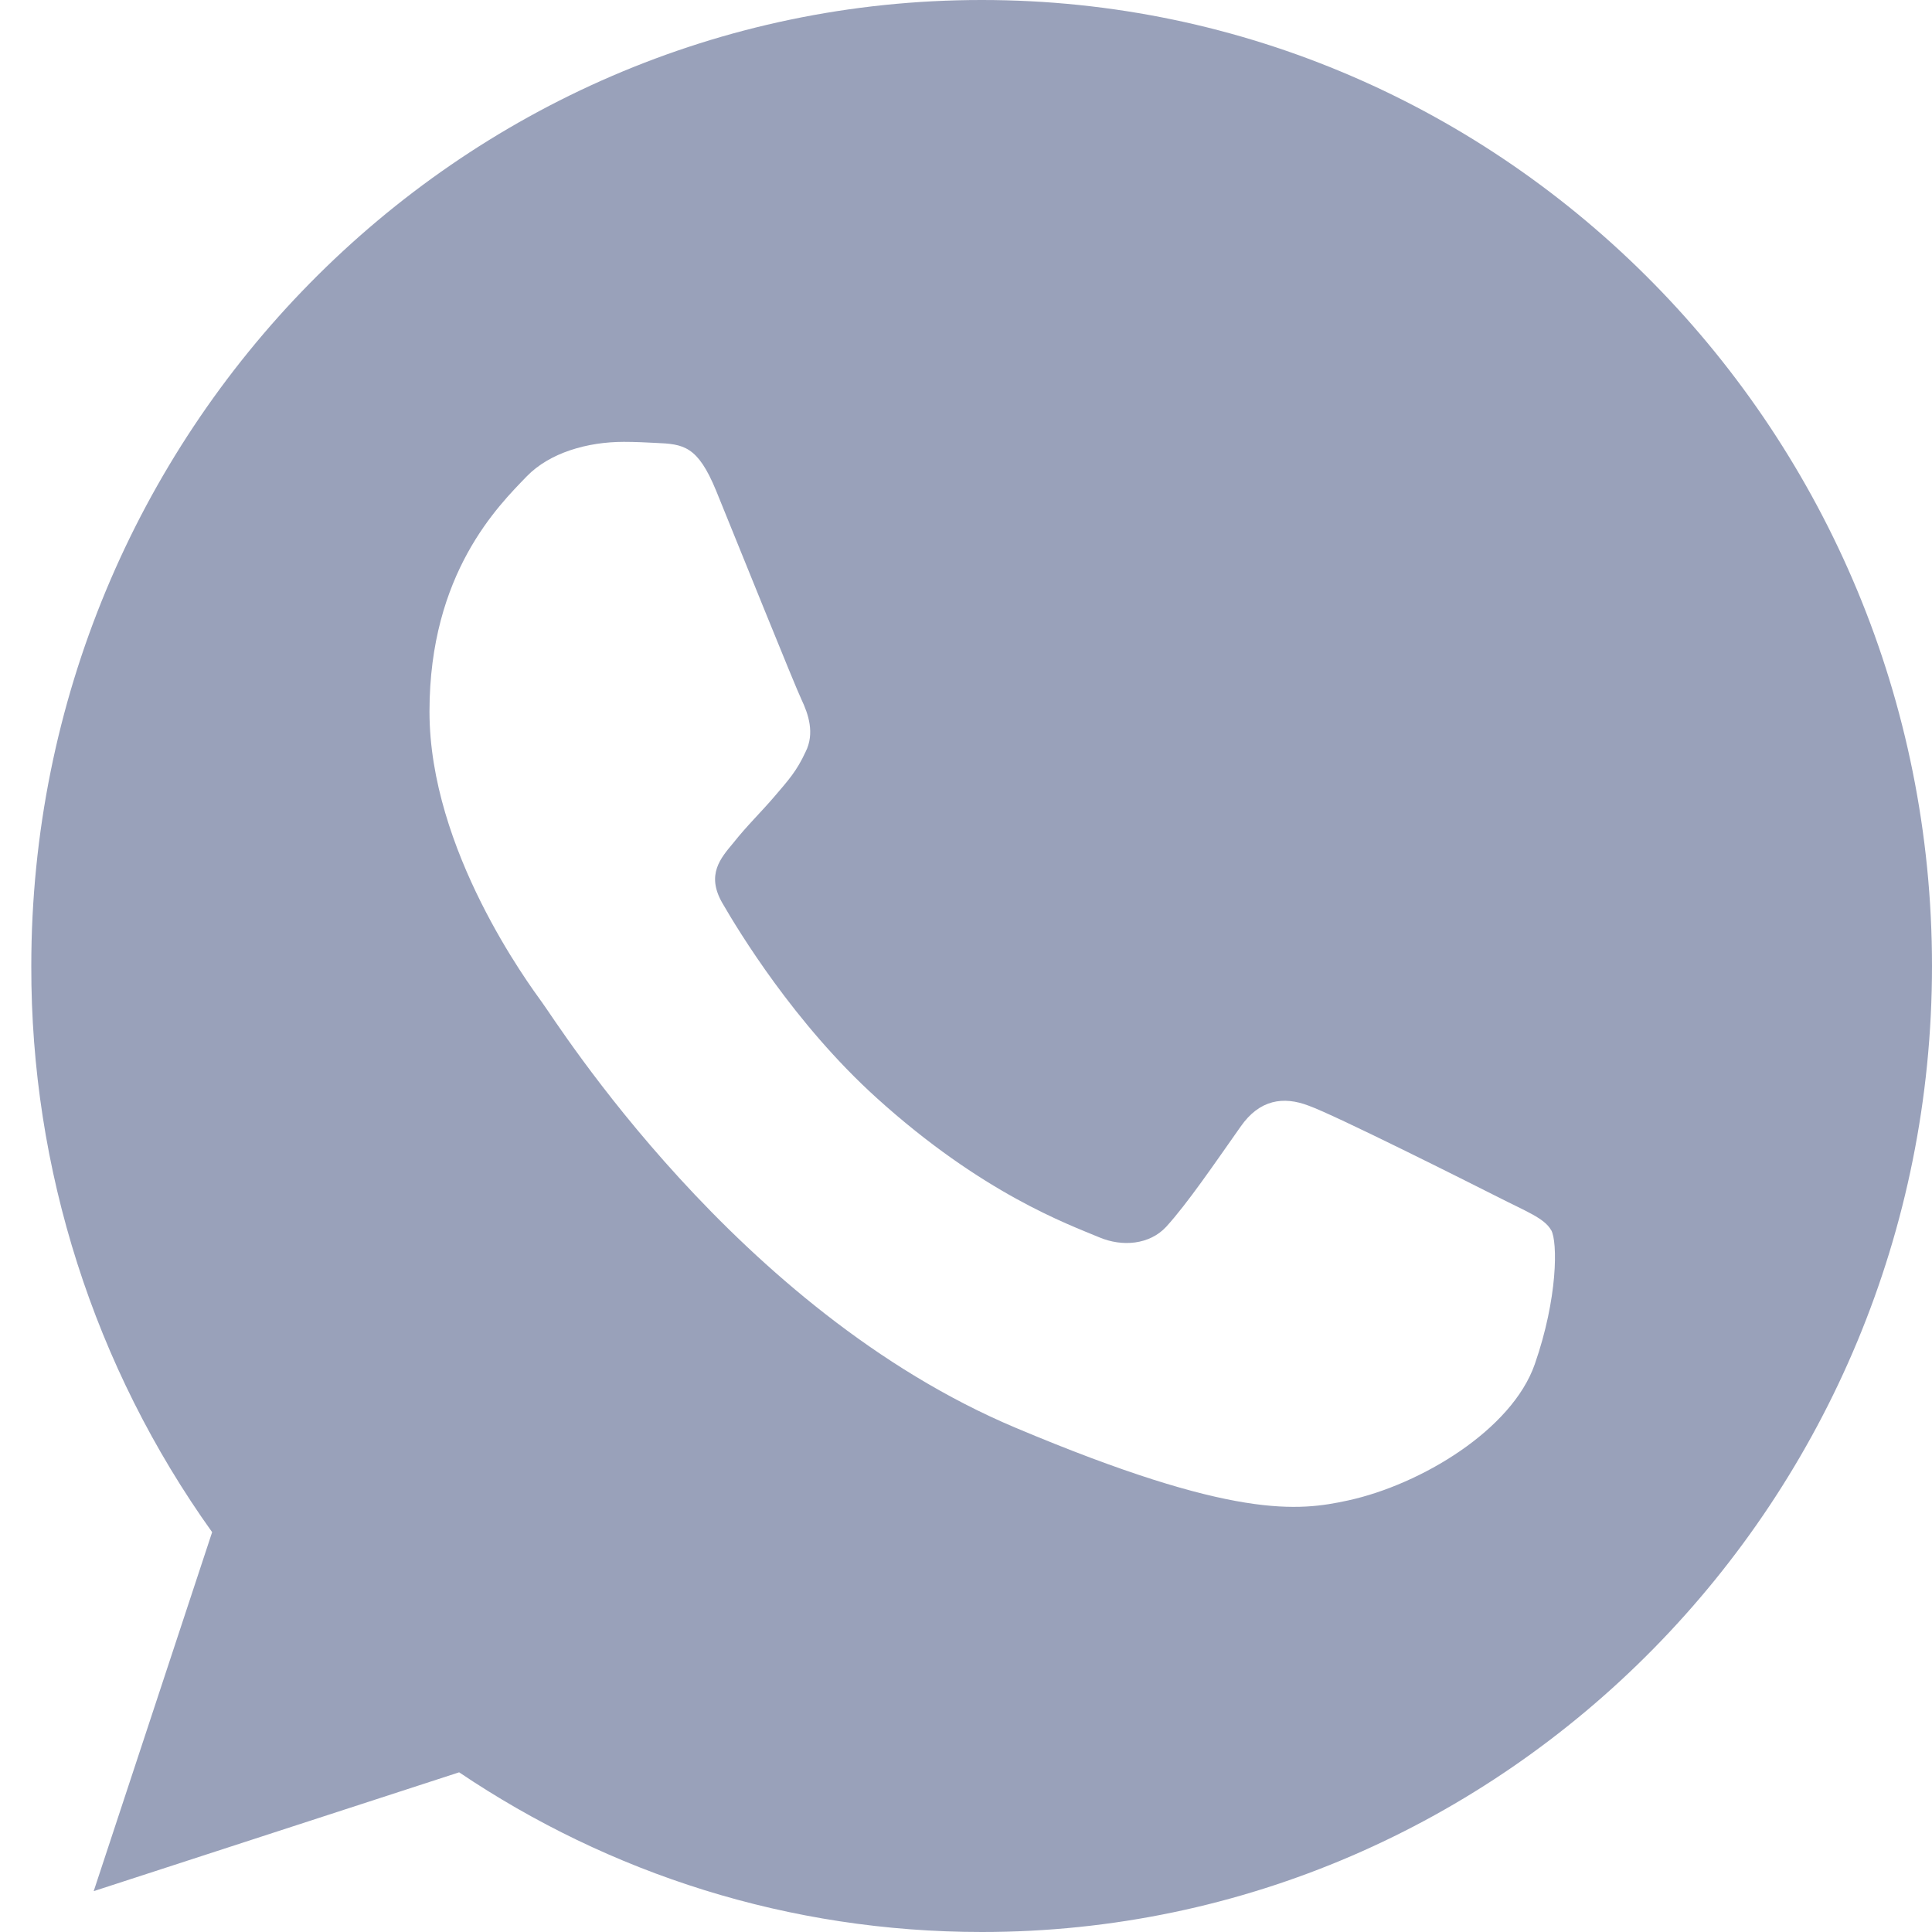
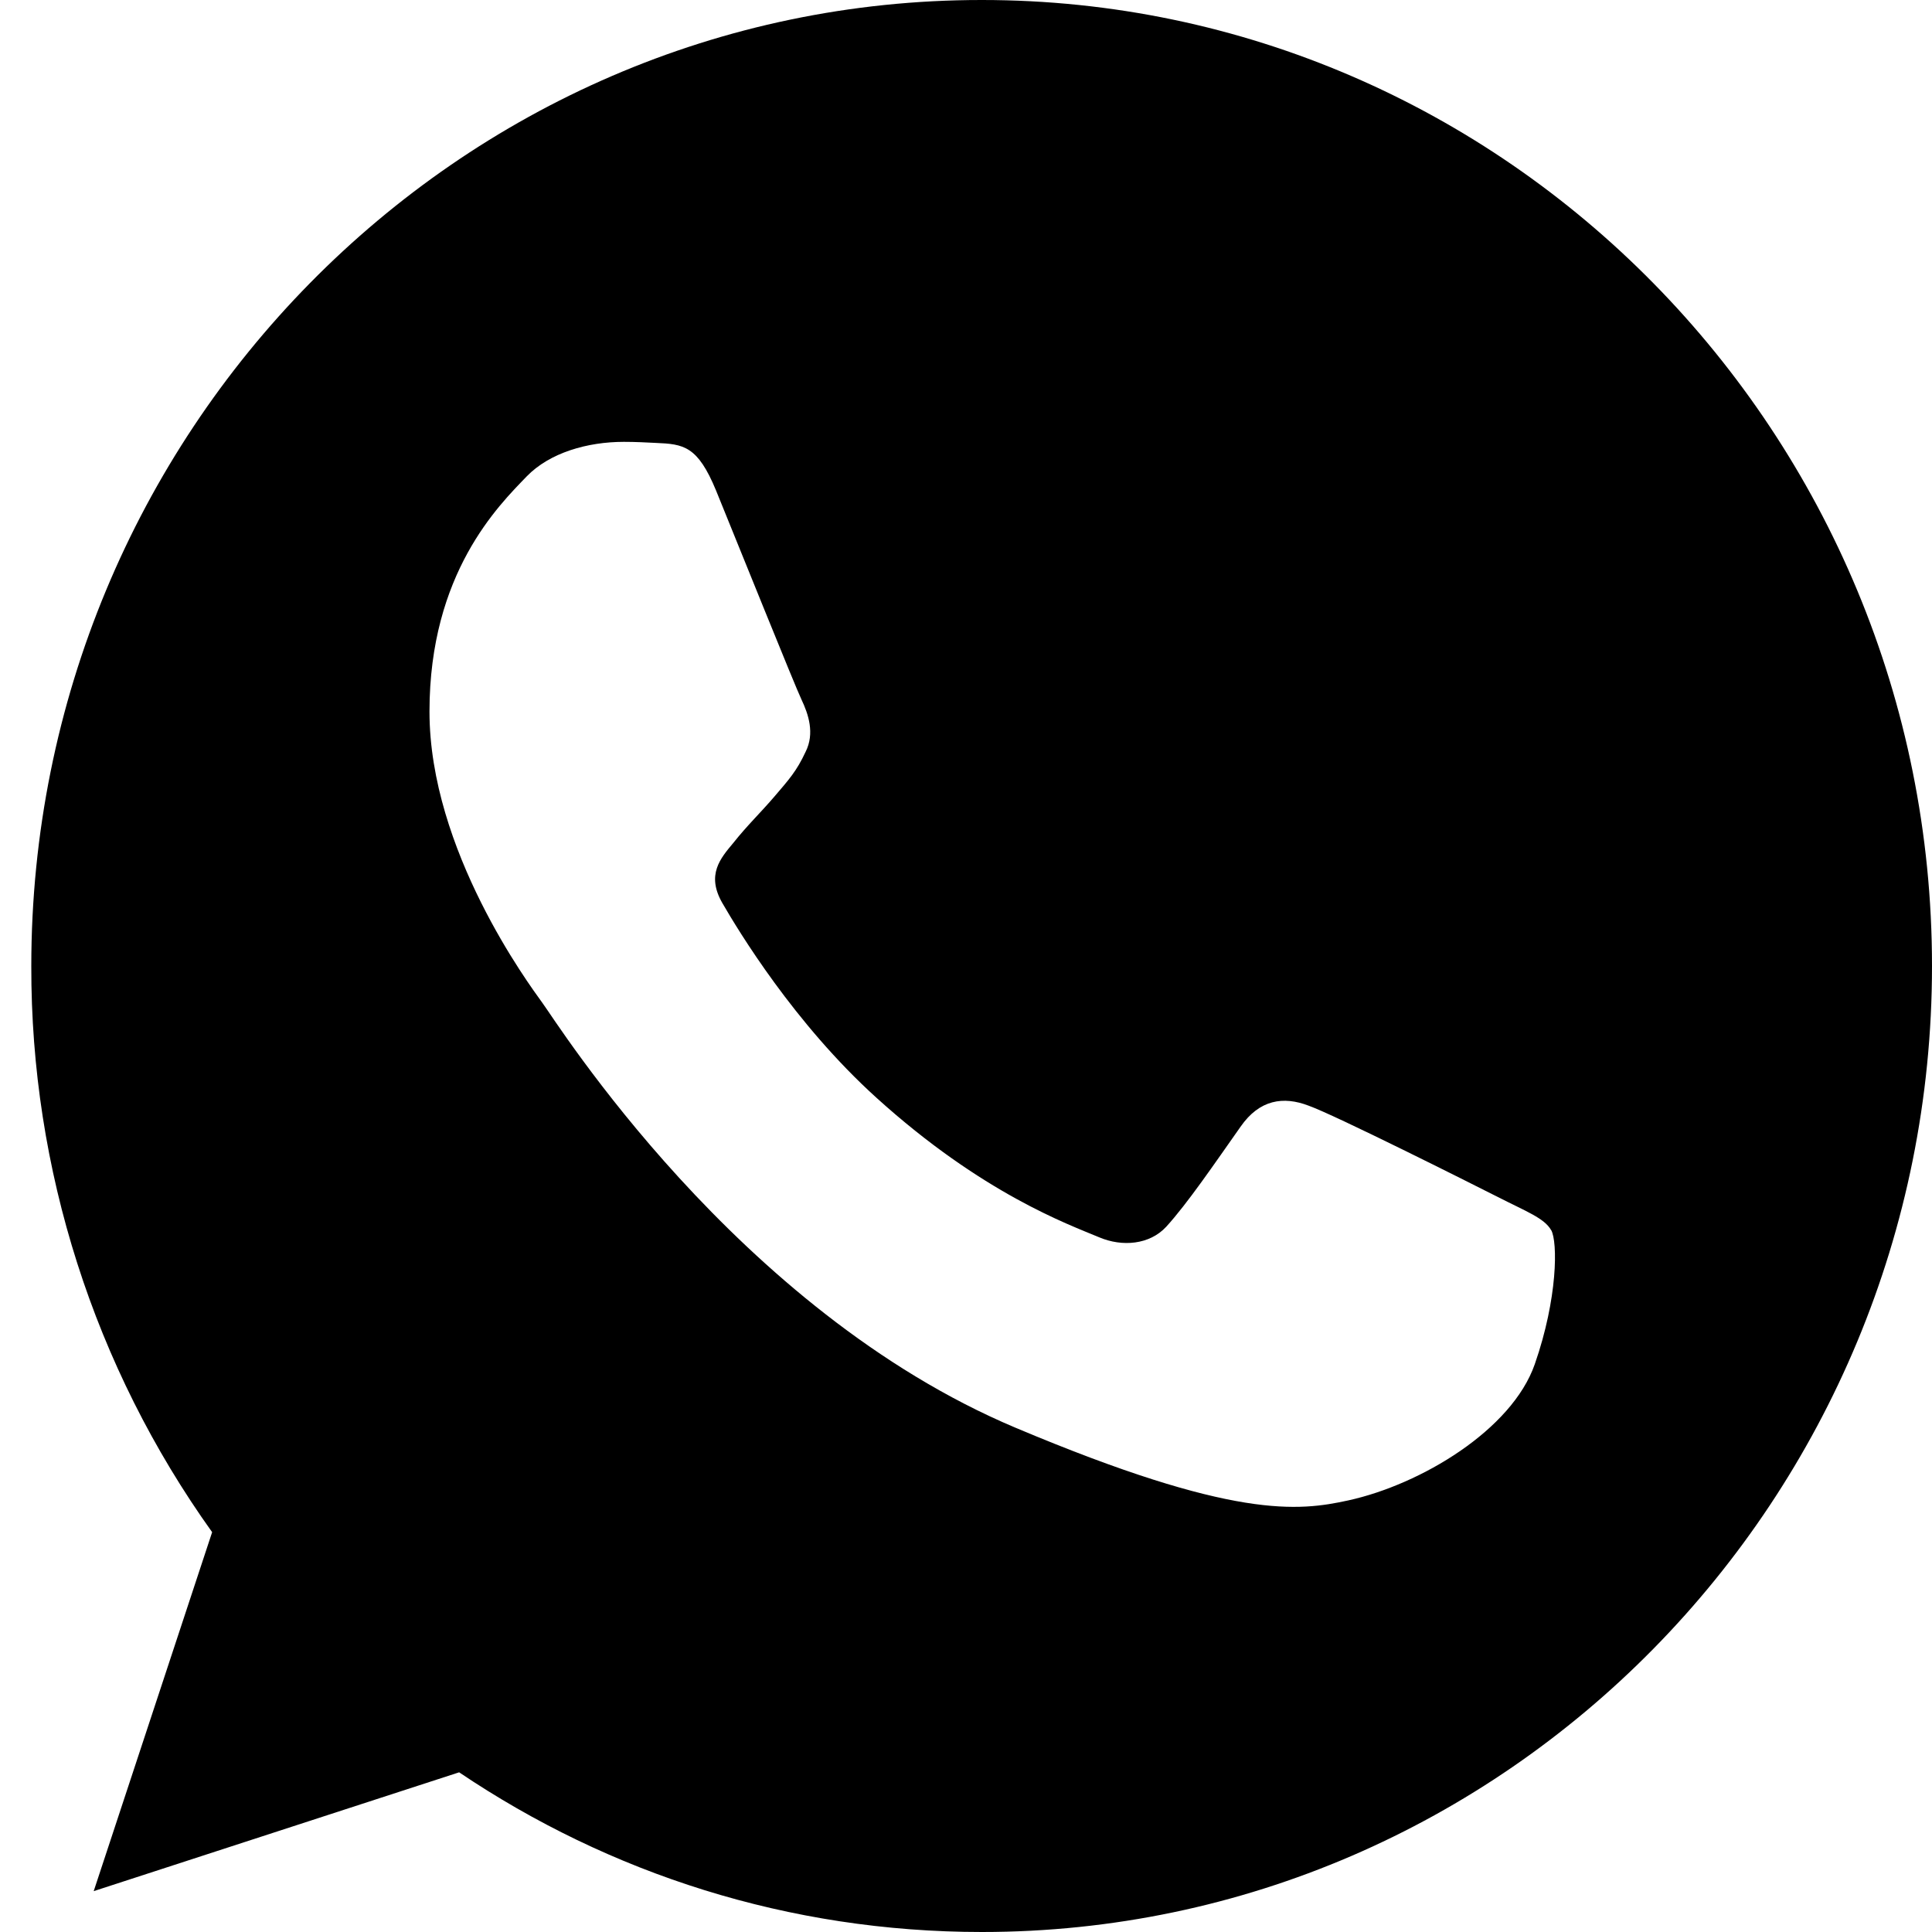
- <svg xmlns="http://www.w3.org/2000/svg" width="20" height="20" viewBox="0 0 20 20">
-   <g>
-     <g>
-       <path fill="#99a1ba" d="M20 10c0 5.514-4.411 10-9.835 10-2.001 0-3.857-.605-5.412-1.653L.97 19.577l1.226-3.716A10.037 10.037 0 0 1 .324 10c0-5.515 4.411-10 9.836-10h.005C15.589 0 20 4.486 20 10zm-3.943 2.734c-.07-.124-.26-.194-.55-.342-.288-.146-1.694-.852-1.96-.946-.26-.1-.509-.065-.705.218-.277.393-.549.793-.769 1.035-.173.187-.456.21-.693.11-.319-.134-1.21-.452-2.307-1.445-.851-.77-1.43-1.73-1.596-2.017-.168-.293-.018-.463.115-.622.145-.183.283-.313.428-.483.145-.17.226-.258.319-.458.098-.194.028-.394-.042-.542-.07-.147-.647-1.582-.884-2.163-.191-.464-.336-.482-.625-.494-.098-.005-.208-.011-.33-.011-.376 0-.768.112-1.006.358-.289.3-1.006 1-1.006 2.434 0 1.435 1.03 2.823 1.169 3.016.145.194 2.007 3.18 4.898 4.398 2.26.952 2.931.864 3.445.752.752-.165 1.693-.73 1.93-1.41.238-.683.238-1.265.17-1.388z" />
-     </g>
-   </g>
+ <svg viewBox="0 0 20 20">
+   <path d="M20 10c0 5.514-4.411 10-9.835 10-2.001 0-3.857-.605-5.412-1.653L.97 19.577l1.226-3.716A10.037 10.037 0 0 1 .324 10c0-5.515 4.411-10 9.836-10h.005C15.589 0 20 4.486 20 10zm-3.943 2.734c-.07-.124-.26-.194-.55-.342-.288-.146-1.694-.852-1.96-.946-.26-.1-.509-.065-.705.218-.277.393-.549.793-.769 1.035-.173.187-.456.21-.693.11-.319-.134-1.21-.452-2.307-1.445-.851-.77-1.43-1.73-1.596-2.017-.168-.293-.018-.463.115-.622.145-.183.283-.313.428-.483.145-.17.226-.258.319-.458.098-.194.028-.394-.042-.542-.07-.147-.647-1.582-.884-2.163-.191-.464-.336-.482-.625-.494-.098-.005-.208-.011-.33-.011-.376 0-.768.112-1.006.358-.289.3-1.006 1-1.006 2.434 0 1.435 1.03 2.823 1.169 3.016.145.194 2.007 3.18 4.898 4.398 2.26.952 2.931.864 3.445.752.752-.165 1.693-.73 1.93-1.41.238-.683.238-1.265.17-1.388z" />
</svg>
